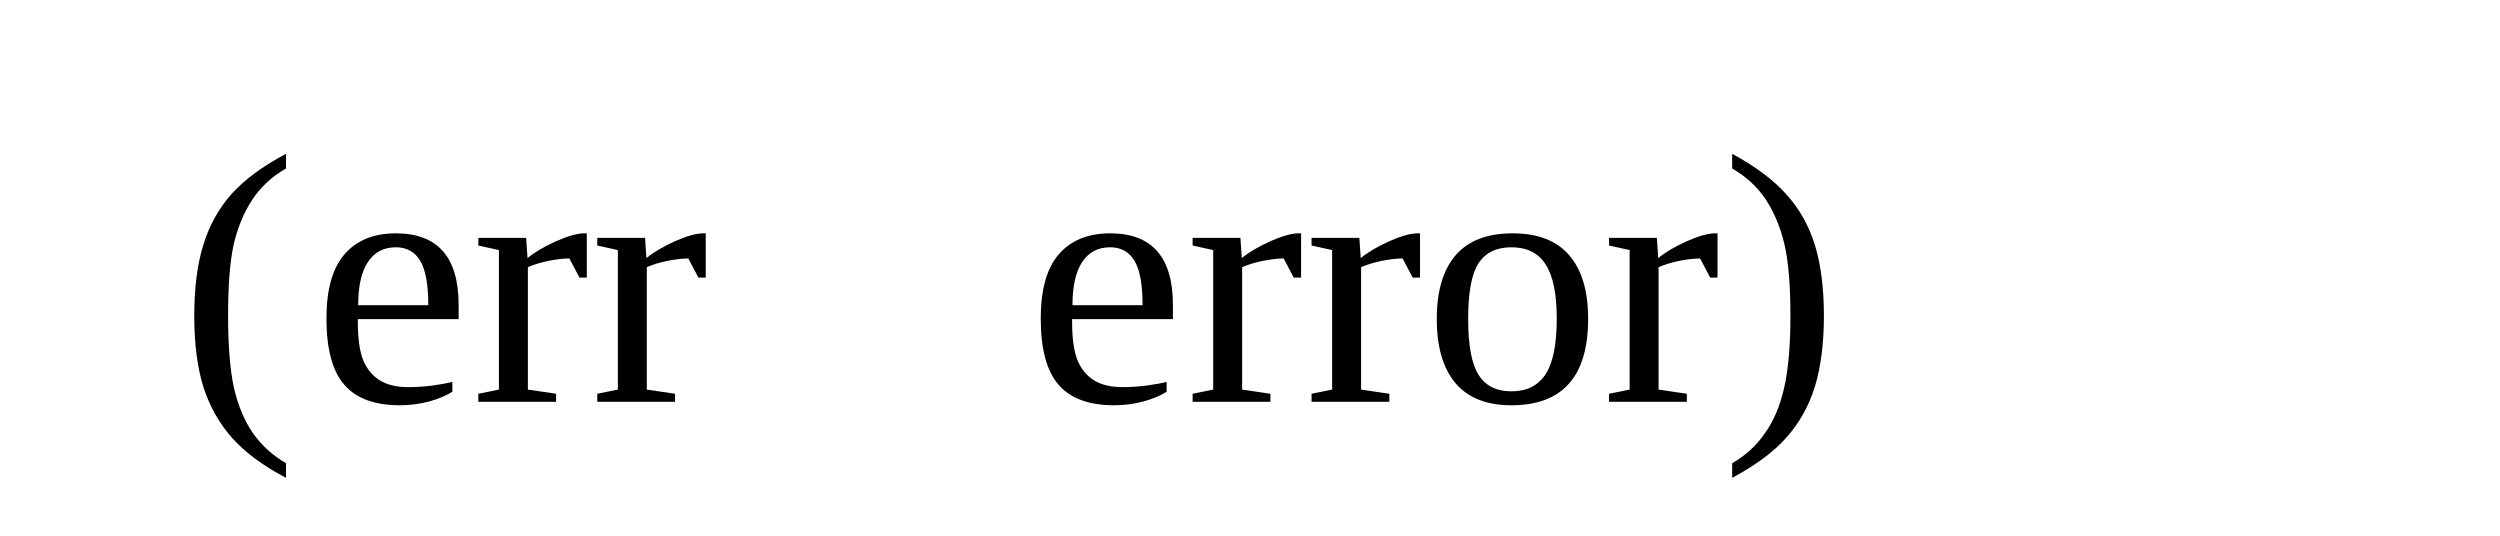
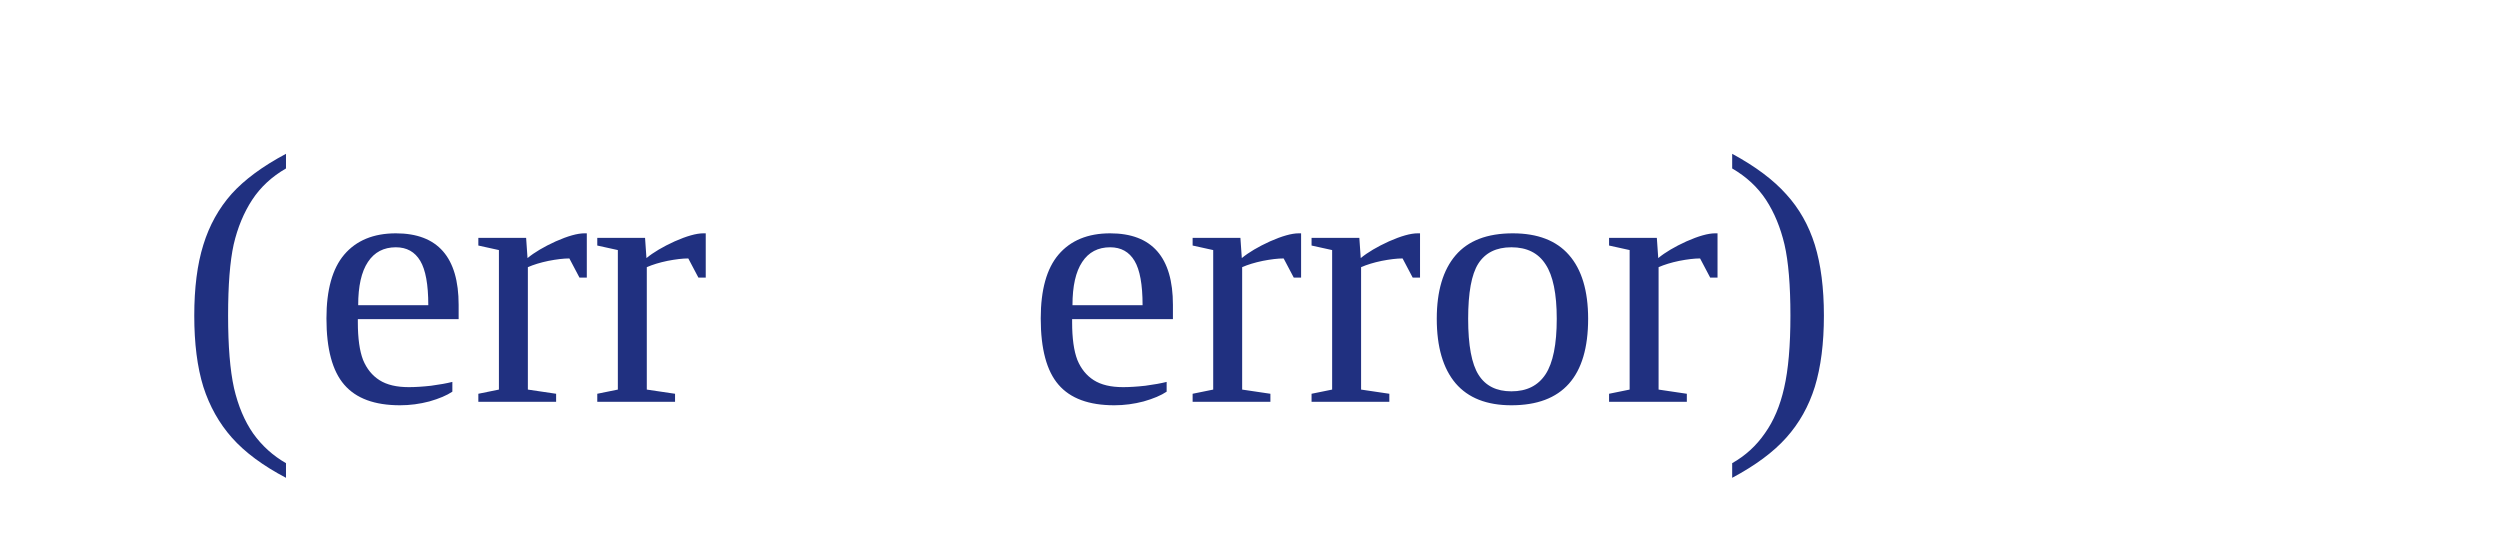
<svg xmlns="http://www.w3.org/2000/svg" version="1.1" viewBox="662 24 112 24" width="112px" height="24px">
  <rect fill="rgb(255,255,255)" fill-opacity="1" width="112" height="24" x="662" y="24" />
-   <text fill="rgb(0,0,0)" fill-opacity="1.0" font-size="16" x="670" y="42" textLength="6" lengthAdjust="spacingAndGlyphs">(</text>
-   <text fill="rgb(0,0,0)" fill-opacity="1.0" font-size="16" x="676" y="42" textLength="24" lengthAdjust="spacingAndGlyphs">err</text>
-   <text fill="rgb(0,0,0)" fill-opacity="1.0" font-size="16" x="708" y="42" textLength="46" lengthAdjust="spacingAndGlyphs">error)</text>
+   <text fill="rgb(32,48,128)" fill-opacity="1.0" font-size="16" x="670" y="42" textLength="6" lengthAdjust="spacingAndGlyphs">(</text>
+   <text fill="rgb(32,48,128)" fill-opacity="1.0" font-size="16" x="676" y="42" textLength="24" lengthAdjust="spacingAndGlyphs">err</text>
+   <text fill="rgb(32,48,128)" fill-opacity="1.0" font-size="16" x="708" y="42" textLength="46" lengthAdjust="spacingAndGlyphs">error)</text>
</svg>
